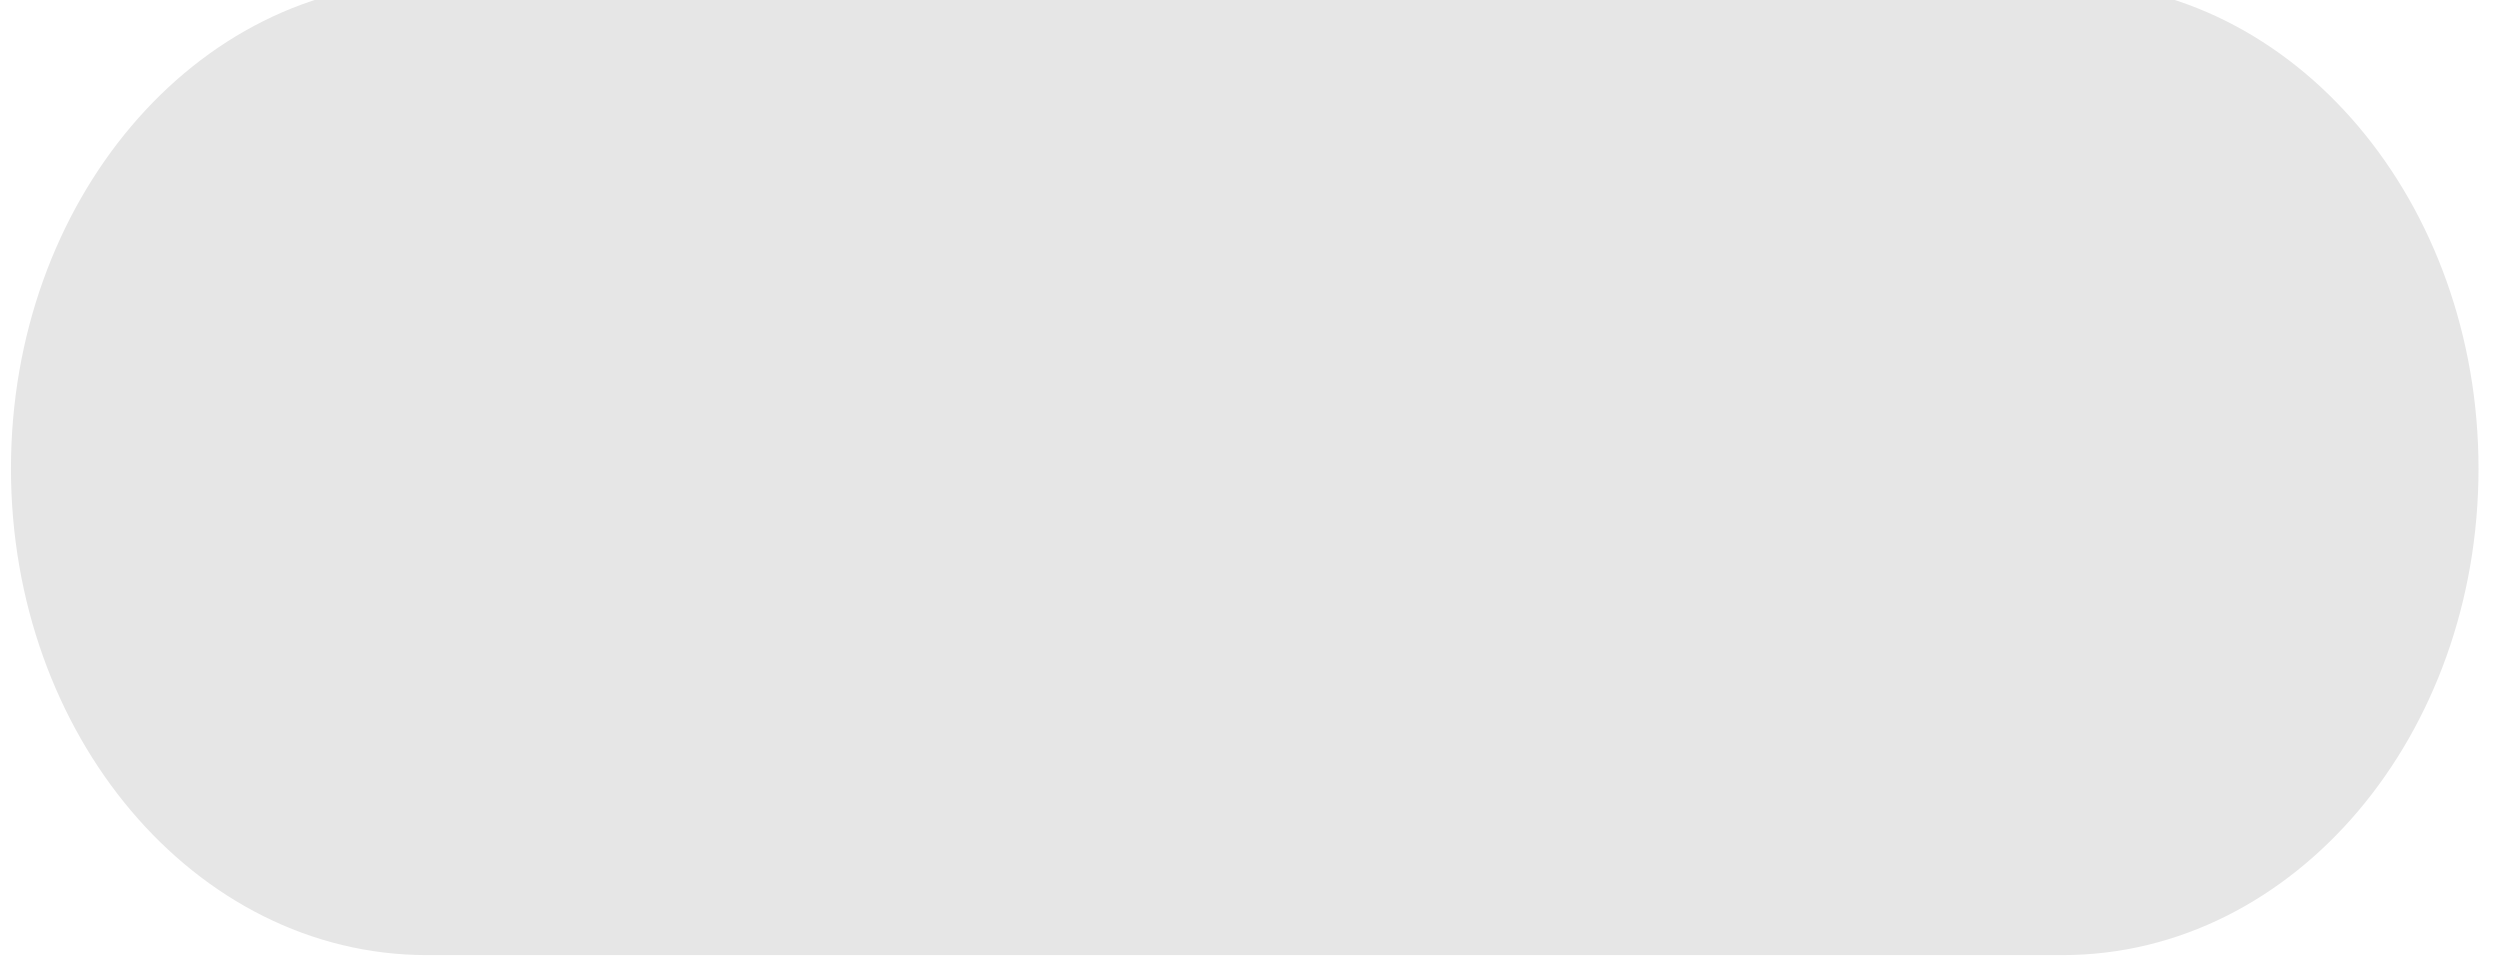
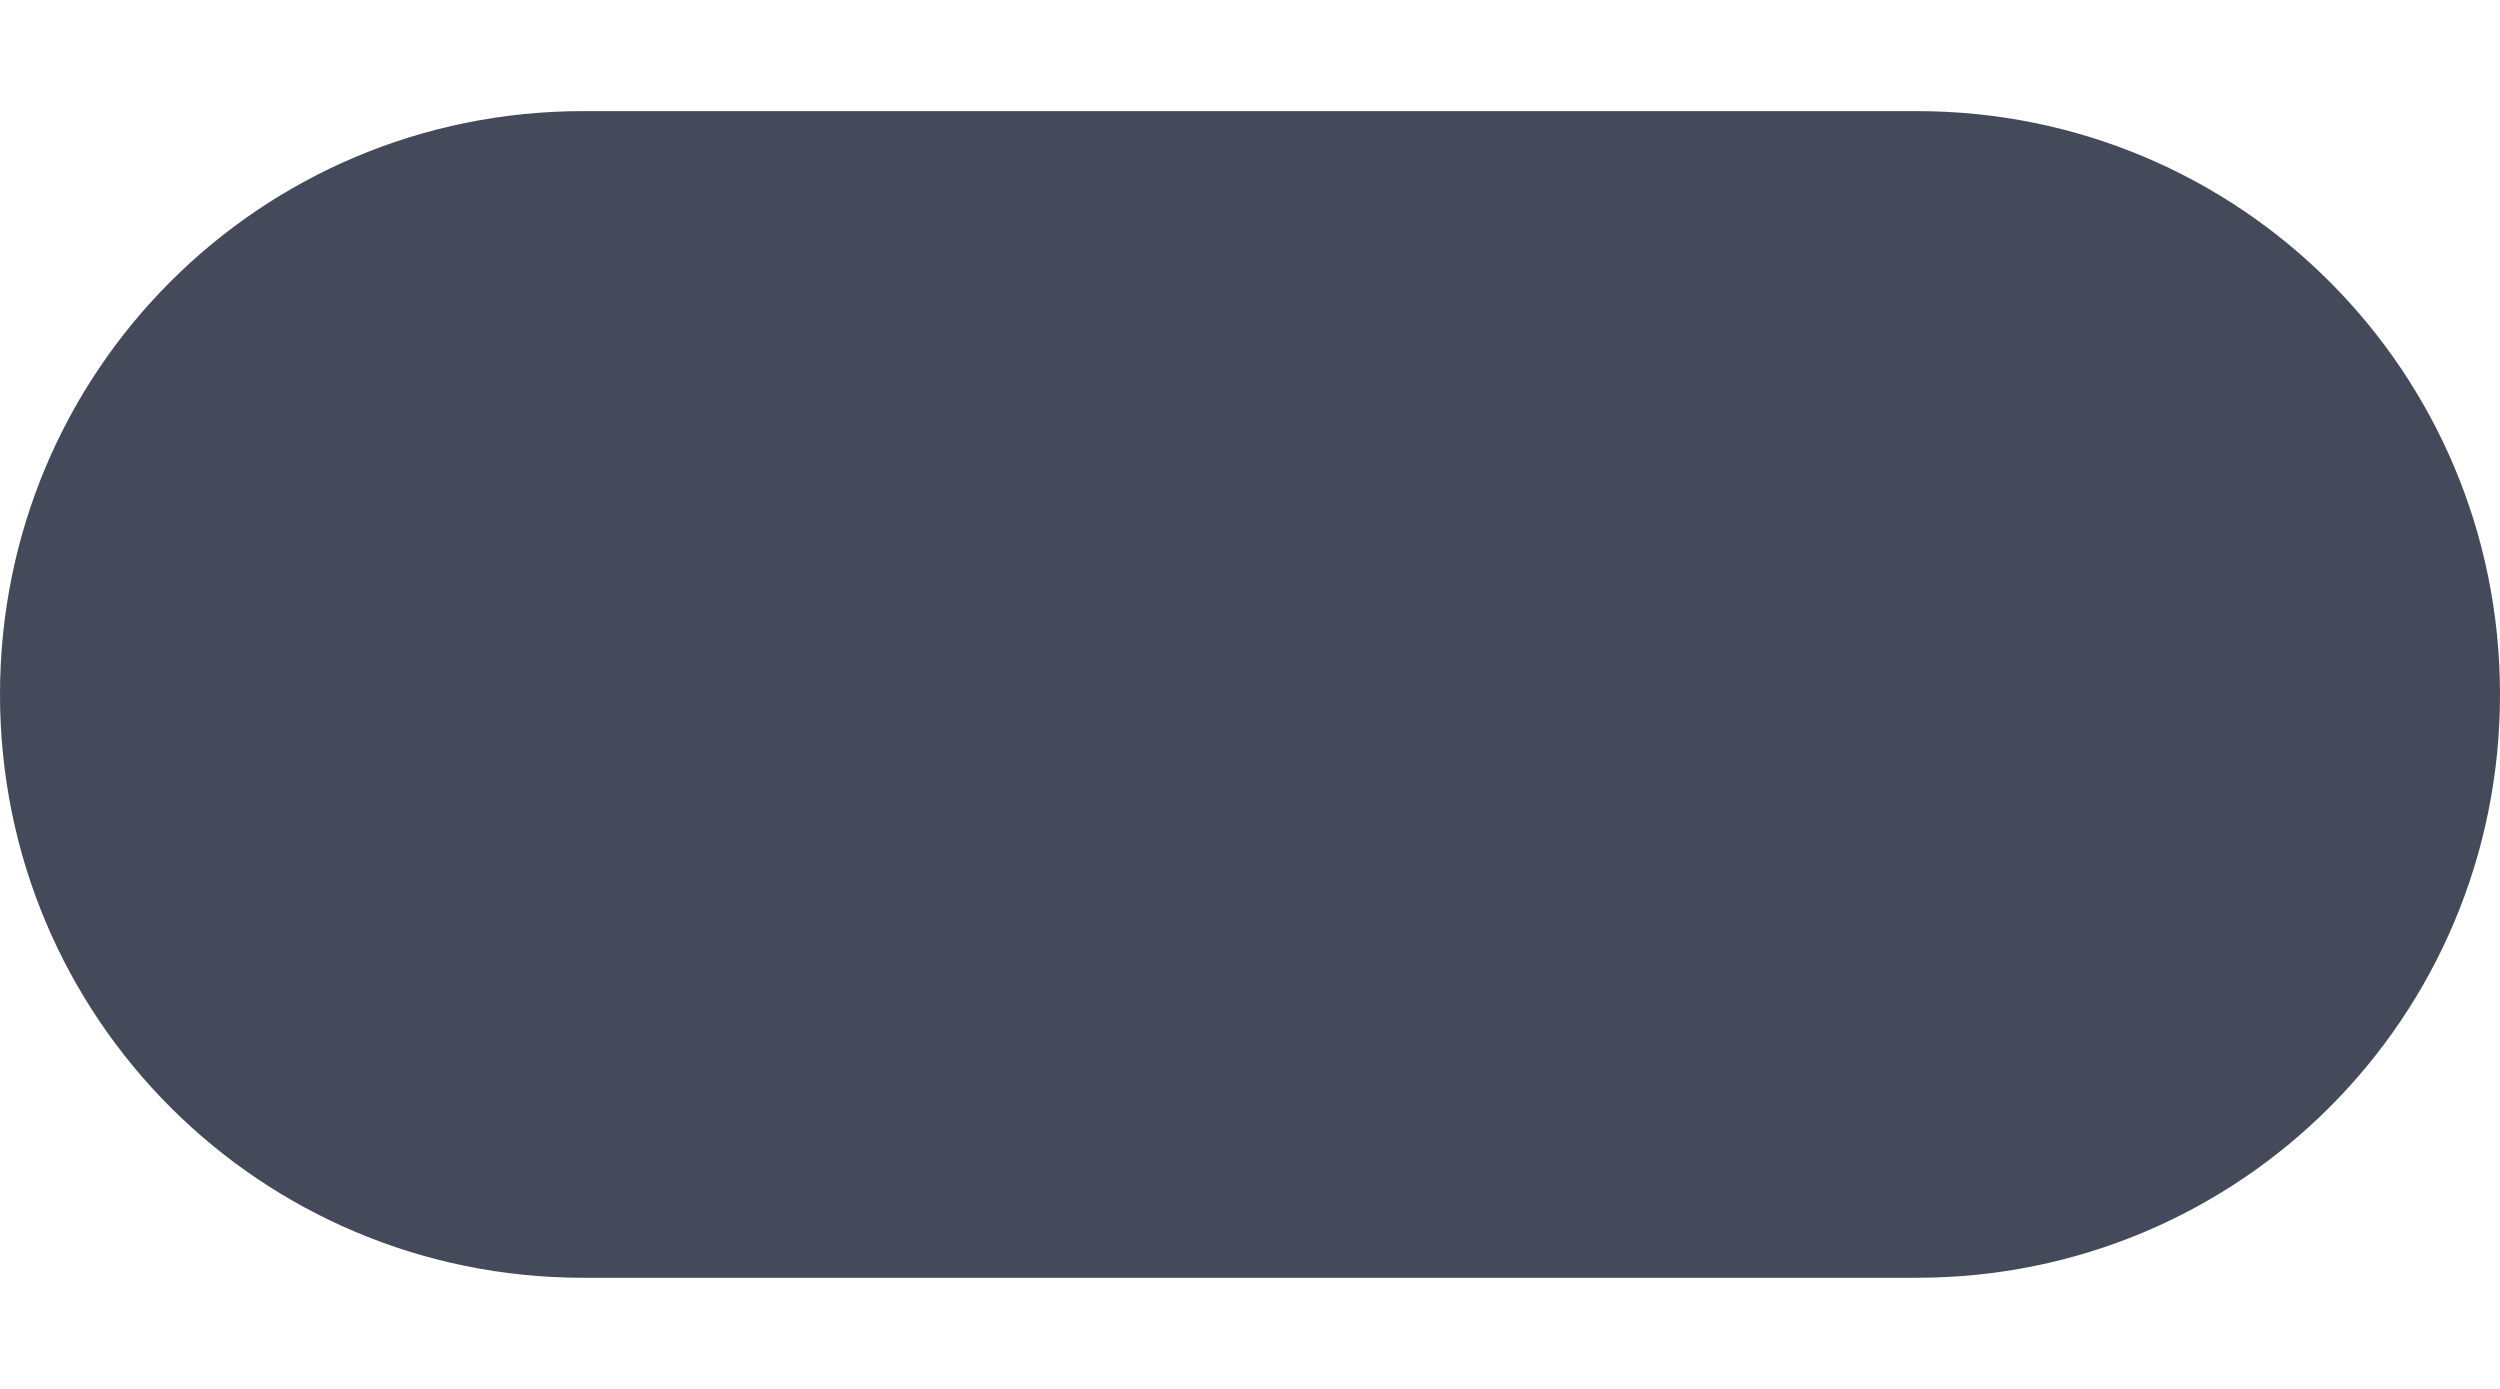
- <svg xmlns="http://www.w3.org/2000/svg" xmlns:ns1="http://www.openswatchbook.org/uri/2009/osb" xmlns:xlink="http://www.w3.org/1999/xlink" width="52" height="20" id="svg7539" version="1.1">
-   <defs id="defs7541">
-     <linearGradient id="linearGradient4203" ns1:paint="gradient">
-       <stop style="stop-color:#e6e6e6;stop-opacity:1;" offset="0" id="stop4205" />
-       <stop style="stop-color:#e6e6e6;stop-opacity:0;" offset="1" id="stop4207" />
-     </linearGradient>
-     <marker orient="auto" refY="0" refX="0" id="Arrow1Lend" style="overflow:visible">
-       <path id="path3813" d="M 0,0 5,-5 -12.5,0 5,5 0,0 Z" style="fill-rule:evenodd;stroke:#000000;stroke-width:1pt" transform="matrix(-0.8,0,0,-0.8,-10,0)" />
-     </marker>
-     <marker orient="auto" refY="0" refX="0" id="Arrow1Lstart" style="overflow:visible">
-       <path id="path3810" d="M 0,0 5,-5 -12.5,0 5,5 0,0 Z" style="fill-rule:evenodd;stroke:#000000;stroke-width:1pt" transform="matrix(0.8,0,0,0.8,10,0)" />
-     </marker>
-     <linearGradient id="linearGradient3837">
-       <stop style="stop-color:#000000;stop-opacity:0.447;" offset="0" id="stop3839" />
-       <stop id="stop3841" offset="0.476" style="stop-color:#000000;stop-opacity:0.275;" />
-       <stop style="stop-color:#000000;stop-opacity:0.255;" offset="0.974" id="stop3843" />
-       <stop style="stop-color:#000000;stop-opacity:0.188;" offset="1" id="stop3845" />
-     </linearGradient>
-     <linearGradient id="linearGradient3819">
-       <stop style="stop-color:#000000;stop-opacity:0.447;" offset="0" id="stop3821" />
-       <stop id="stop3823" offset="0.048" style="stop-color:#000000;stop-opacity:1" />
-       <stop style="stop-color:#000000;stop-opacity:0.255;" offset="0.974" id="stop3825" />
-       <stop style="stop-color:#000000;stop-opacity:0.188;" offset="1" id="stop3827" />
-     </linearGradient>
-     <linearGradient xlink:href="#linearGradient4929-9-0-03-2-2-2-3-9-7-3-7-7-2-6-3-4-7-3-3" id="linearGradient7362" gradientUnits="userSpaceOnUse" gradientTransform="matrix(0.7662338,0,0,1.095238,-297.6493,-420.3883)" x1="617.509" y1="446.545" x2="617.509" y2="457.801" />
-     <linearGradient id="linearGradient4929-9-0-03-2-2-2-3-9-7-3-7-7-2-6-3-4-7-3-3">
-       <stop id="stop4931-7-3-3-9-6-4-6-1-9-5-2-4-0-3-4-8-9-6-8" style="stop-color:#ffffff;stop-opacity:1" offset="0" />
-       <stop id="stop4933-0-1-2-7-9-6-0-7-8-0-4-1-4-6-6-1-0-2-4" style="stop-color:#ffffff;stop-opacity:0" offset="1" />
-     </linearGradient>
-     <linearGradient xlink:href="#linearGradient4695-1-4-3-5-0-6" id="linearGradient7365" gradientUnits="userSpaceOnUse" gradientTransform="matrix(0.2422908,0,0,0.9047619,83.97378,-280.6678)" x1="292.857" y1="211.076" x2="292.857" y2="233.827" />
-     <linearGradient id="linearGradient4695-1-4-3-5-0-6">
-       <stop id="stop4697-9-9-7-0-1-5" style="stop-color:#000000;stop-opacity:0.33;" offset="0" />
-       <stop id="stop4699-5-8-9-0-4-0" style="stop-color:#000000;stop-opacity:0" offset="1" />
-     </linearGradient>
-     <linearGradient id="linearGradient4751-5-4-1-2-9-1-2-3-365-589-154-4-7-64-3-8-6-5-3">
-       <stop id="stop9737-3-0-8-1-8-3-3-0" style="stop-color:#ffffff;stop-opacity:1" offset="0" />
-       <stop id="stop9739-4-8-0-7-48-9-7-7" style="stop-color:#ebebeb;stop-opacity:1" offset="1" />
-     </linearGradient>
-     <linearGradient y2="266.218" x2="257.578" y1="289.329" x1="257.578" gradientTransform="matrix(2.065481,0,0,1.038461,-6.556808,-369.6725)" gradientUnits="userSpaceOnUse" id="linearGradient7810" xlink:href="#linearGradient4751-5-4-1-2-9-1-2-3-365-589-154-4-7-64-3-8-6-5-3" />
-     <linearGradient gradientTransform="matrix(0.4117647,0,0,0.4117647,-2.17647,-3)" gradientUnits="userSpaceOnUse" xlink:href="#linearGradient4215-8-4-7-28" id="linearGradient6387" y2="8.093" x2="38.977" y1="59.968" x1="38.977" />
-     <linearGradient gradientTransform="matrix(0.5135135,0,0,0.5135135,-25.83613,-2.02128)" gradientUnits="userSpaceOnUse" xlink:href="#linearGradient4011-9-9-70-6-4" id="linearGradient6377" y2="44.341" x2="71.204" y1="6.238" x1="71.204" />
-     <linearGradient id="linearGradient4215-8-4-7-28">
-       <stop offset="0" style="stop-color:#bdbdbd;stop-opacity:1;" id="stop4217-1-2-7-5" />
-       <stop offset="1" style="stop-color:#bdbdbd;stop-opacity:1;" id="stop4219-3-4-5-0" />
-     </linearGradient>
-     <linearGradient id="linearGradient4011-9-9-70-6-4">
-       <stop offset="0" style="stop-color:#ffffff;stop-opacity:1" id="stop4013-5-4-3-4-3" />
-       <stop offset="0.508" style="stop-color:#ffffff;stop-opacity:0.235" id="stop4015-1-5-70-6-7" />
-       <stop offset="0.835" style="stop-color:#ffffff;stop-opacity:0.157" id="stop4017-7-0-13-7-0" />
-       <stop offset="1" style="stop-color:#ffffff;stop-opacity:0.392" id="stop4019-1-12-7-5-0" />
-     </linearGradient>
-     <linearGradient xlink:href="#linearGradient27416-1" id="linearGradient3012" gradientUnits="userSpaceOnUse" gradientTransform="matrix(2.785809,0,0,0.9719081,-1785.294,-614.8992)" x1="731.057" y1="654.815" x2="731.057" y2="619.307" />
-     <linearGradient id="linearGradient27416-1">
-       <stop id="stop27420-2" style="stop-color:#55c1ec;stop-opacity:1" offset="0" />
-       <stop id="stop27422-3" style="stop-color:#3689e6;stop-opacity:1" offset="1" />
-     </linearGradient>
-     <linearGradient y2="619.307" x2="731.057" y1="654.815" x1="731.057" gradientTransform="matrix(2.785809,0,0,0.9719081,-1900.78,-706.9847)" gradientUnits="userSpaceOnUse" id="linearGradient6179" xlink:href="#linearGradient27416-1" />
-     <linearGradient id="linearGradient27416-1-7">
-       <stop id="stop27420-2-2" style="stop-color:#55c1ec;stop-opacity:1" offset="0" />
-       <stop id="stop27422-3-0" style="stop-color:#3689e6;stop-opacity:1" offset="1" />
-     </linearGradient>
-     <linearGradient y2="619.307" x2="731.057" y1="654.815" x1="731.057" gradientTransform="matrix(2.785809,0,0,0.9719081,-1783.794,-616.399)" gradientUnits="userSpaceOnUse" id="linearGradient3063" xlink:href="#linearGradient27416-1-7" />
-     <linearGradient xlink:href="#linearGradient3768" id="linearGradient3818" gradientUnits="userSpaceOnUse" x1="8" y1="1" x2="8" y2="14" gradientTransform="matrix(0.8666702,0,0,0.9285741,1.066641,1037.397)" />
-     <linearGradient id="linearGradient3768">
-       <stop id="stop3770" offset="0" style="stop-color:#000000;stop-opacity:0.447;" />
-       <stop style="stop-color:#000000;stop-opacity:0.275;" offset="0.078" id="stop3778" />
-       <stop id="stop3774" offset="0.974" style="stop-color:#000000;stop-opacity:0.255;" />
-       <stop id="stop3776" offset="1" style="stop-color:#000000;stop-opacity:0.188;" />
-     </linearGradient>
-     <linearGradient y2="14" x2="8" y1="1" x1="8" gradientTransform="matrix(0.8666702,0,0,0.9285741,95.06665,-87.96501)" gradientUnits="userSpaceOnUse" id="linearGradient3021" xlink:href="#linearGradient3768" />
-     <linearGradient xlink:href="#linearGradient4215-8-4-7-28" id="linearGradient3816" x1="142" y1="-90" x2="142" y2="-69" gradientUnits="userSpaceOnUse" gradientTransform="matrix(1.003107,0,0,0.6750992,-0.4535751,-26.49162)" />
-     <linearGradient xlink:href="#linearGradient4695-1-4-3-5-0-6" id="linearGradient3897" gradientUnits="userSpaceOnUse" gradientTransform="matrix(0.2422908,0,0,0.9047619,82.47354,-289.1678)" x1="292.857" y1="211.076" x2="292.857" y2="233.827" />
-   </defs>
-   <g id="layer1" transform="translate(-116,88)">
-     <rect ry="10.186" rx="8.05" y="-87.772" x="116.828" height="19.038" width="50.125" id="rect3137" style="opacity:1;fill:#e6e6e6;fill-opacity:1;stroke:#e6e6e6;stroke-width:1.2;stroke-miterlimit:4;stroke-dasharray:none;stroke-opacity:1" />
-   </g>
+ <svg xmlns="http://www.w3.org/2000/svg" style="isolation:isolate" viewBox="0 0 45 25" width="45" height="25" version="1.1" id="svg11496">
+   <defs id="defs11500" />
+   <path id="rect27178" style="isolation:isolate;fill:#444a59;fill-opacity:1;stroke-width:0" d="m 10.5,2 h 24 c 5.817,0 10.5,4.683 10.5,10.5 C 45,18.317 40.317,23 34.5,23 h -24 C 4.683,23 2e-7,18.317 2e-7,12.5 2e-7,6.683 4.683,2 10.5,2 Z" />
</svg>
